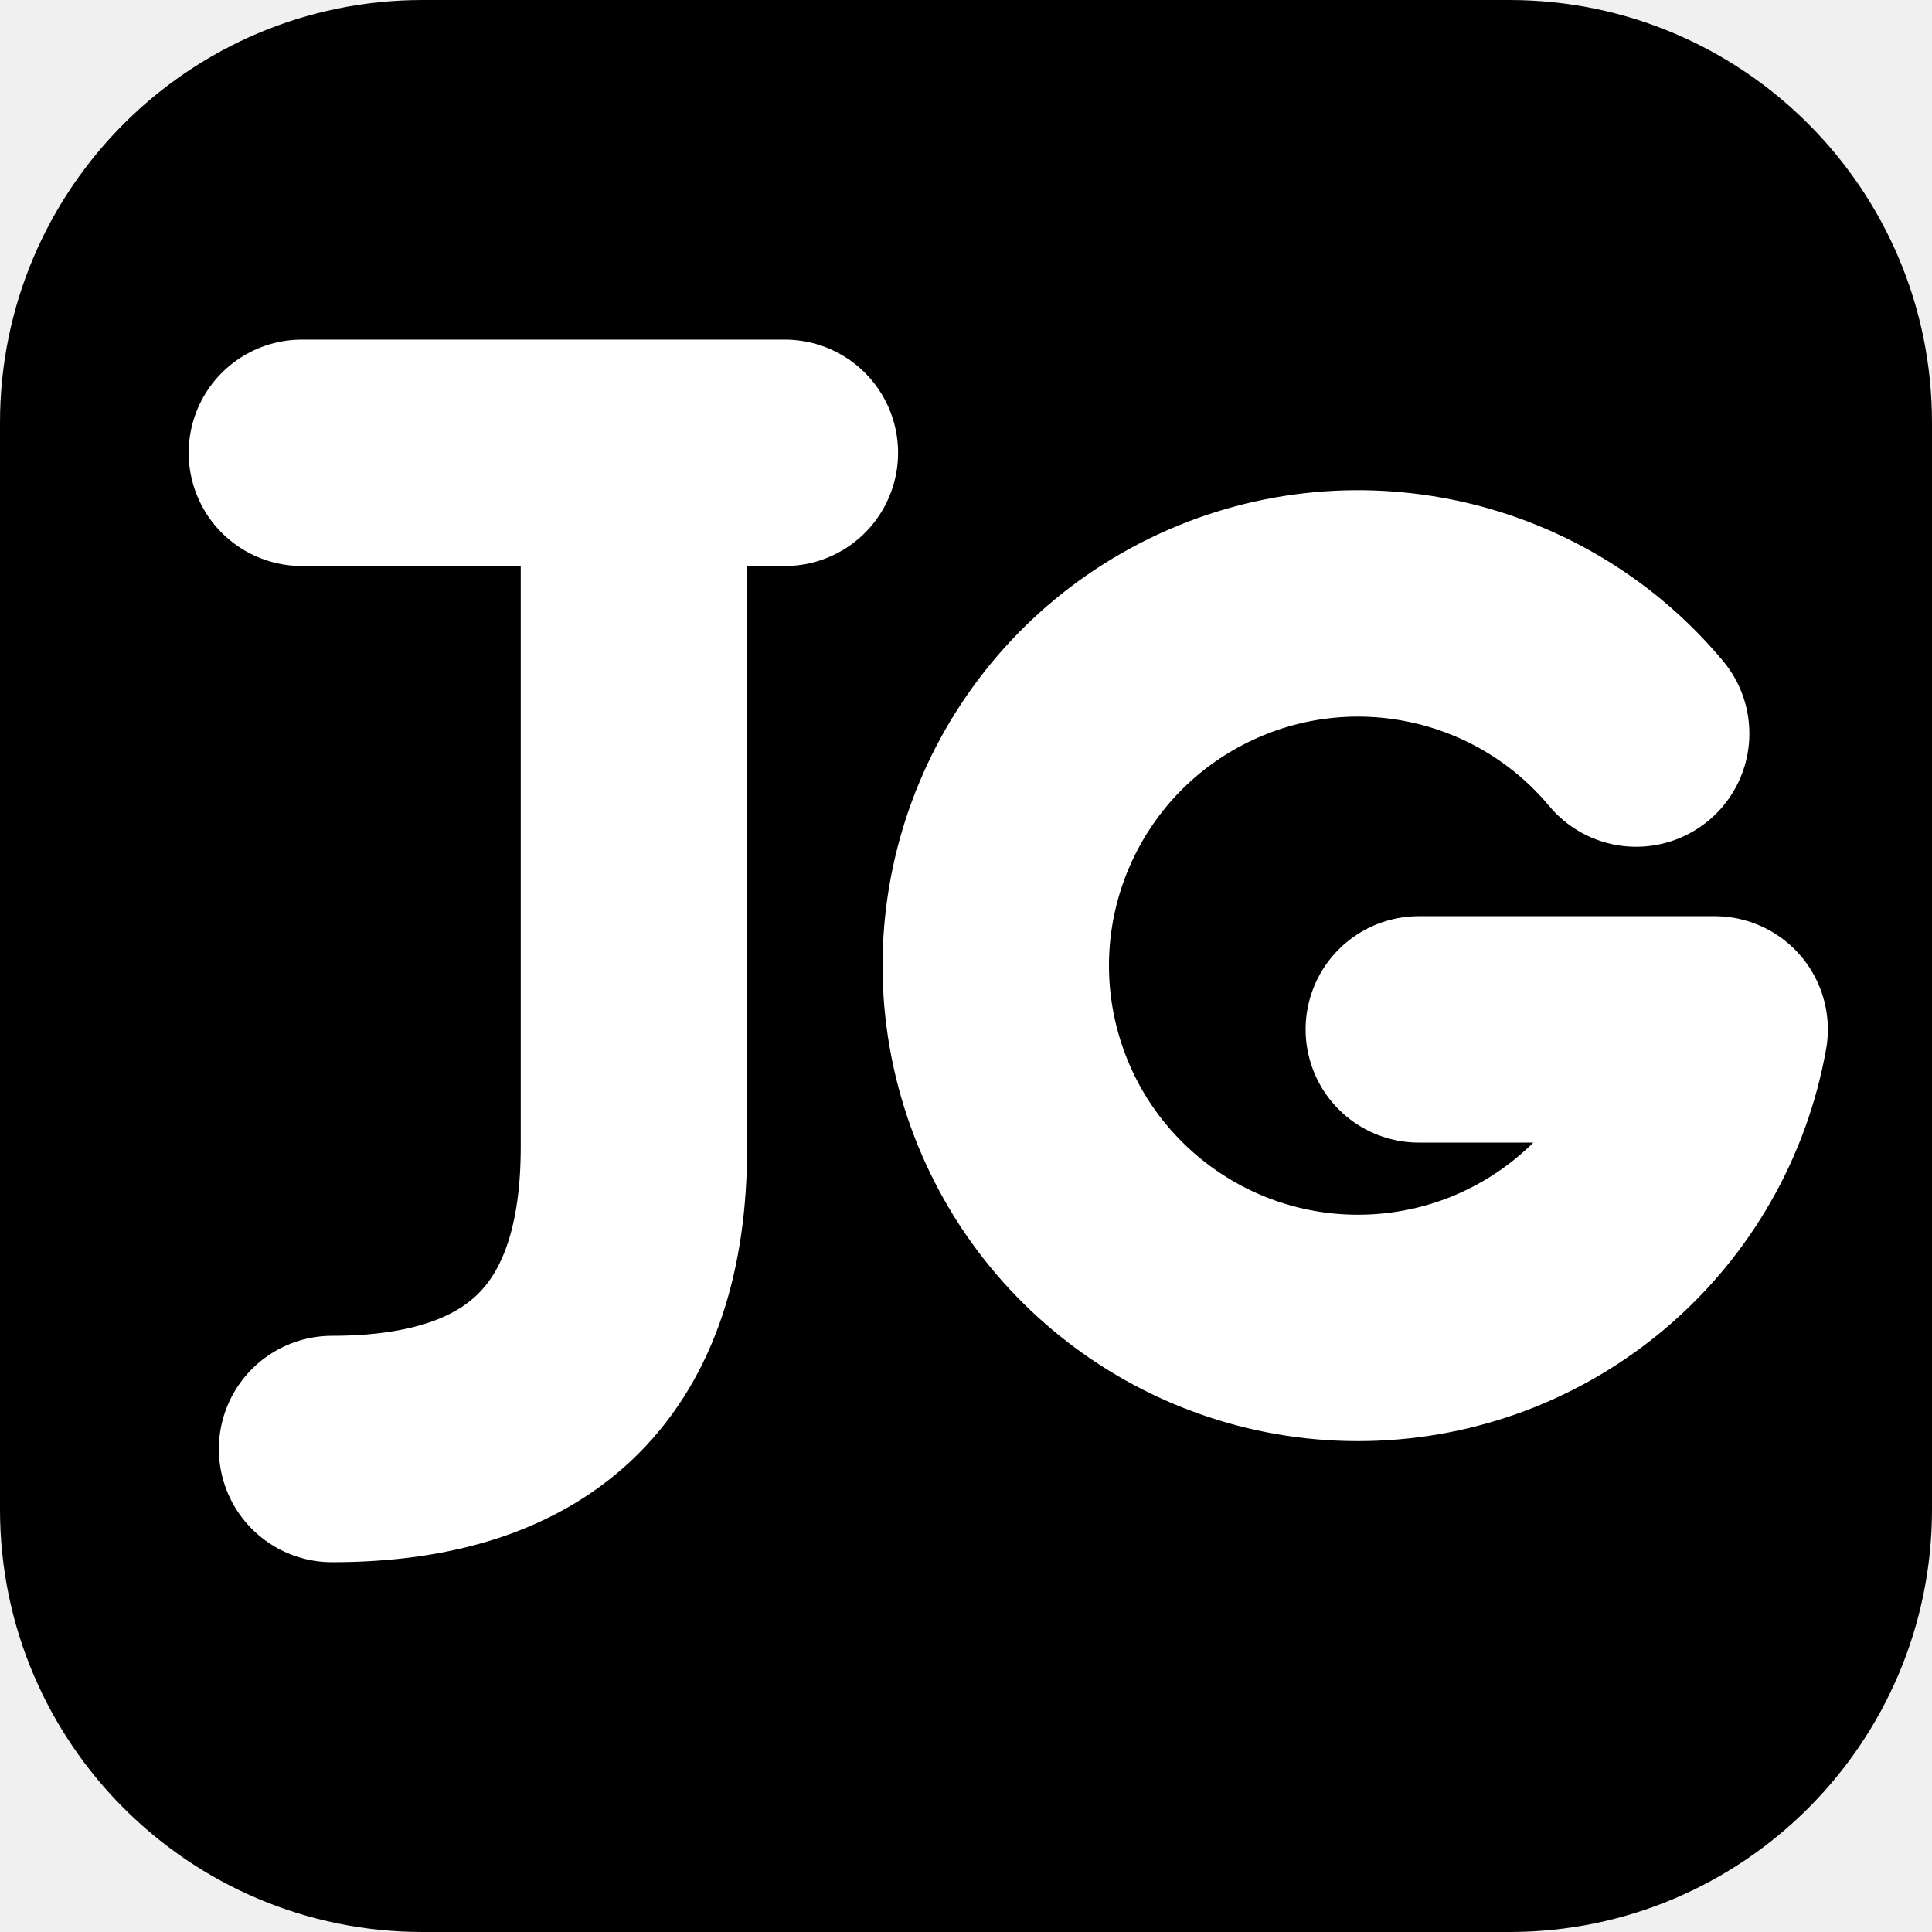
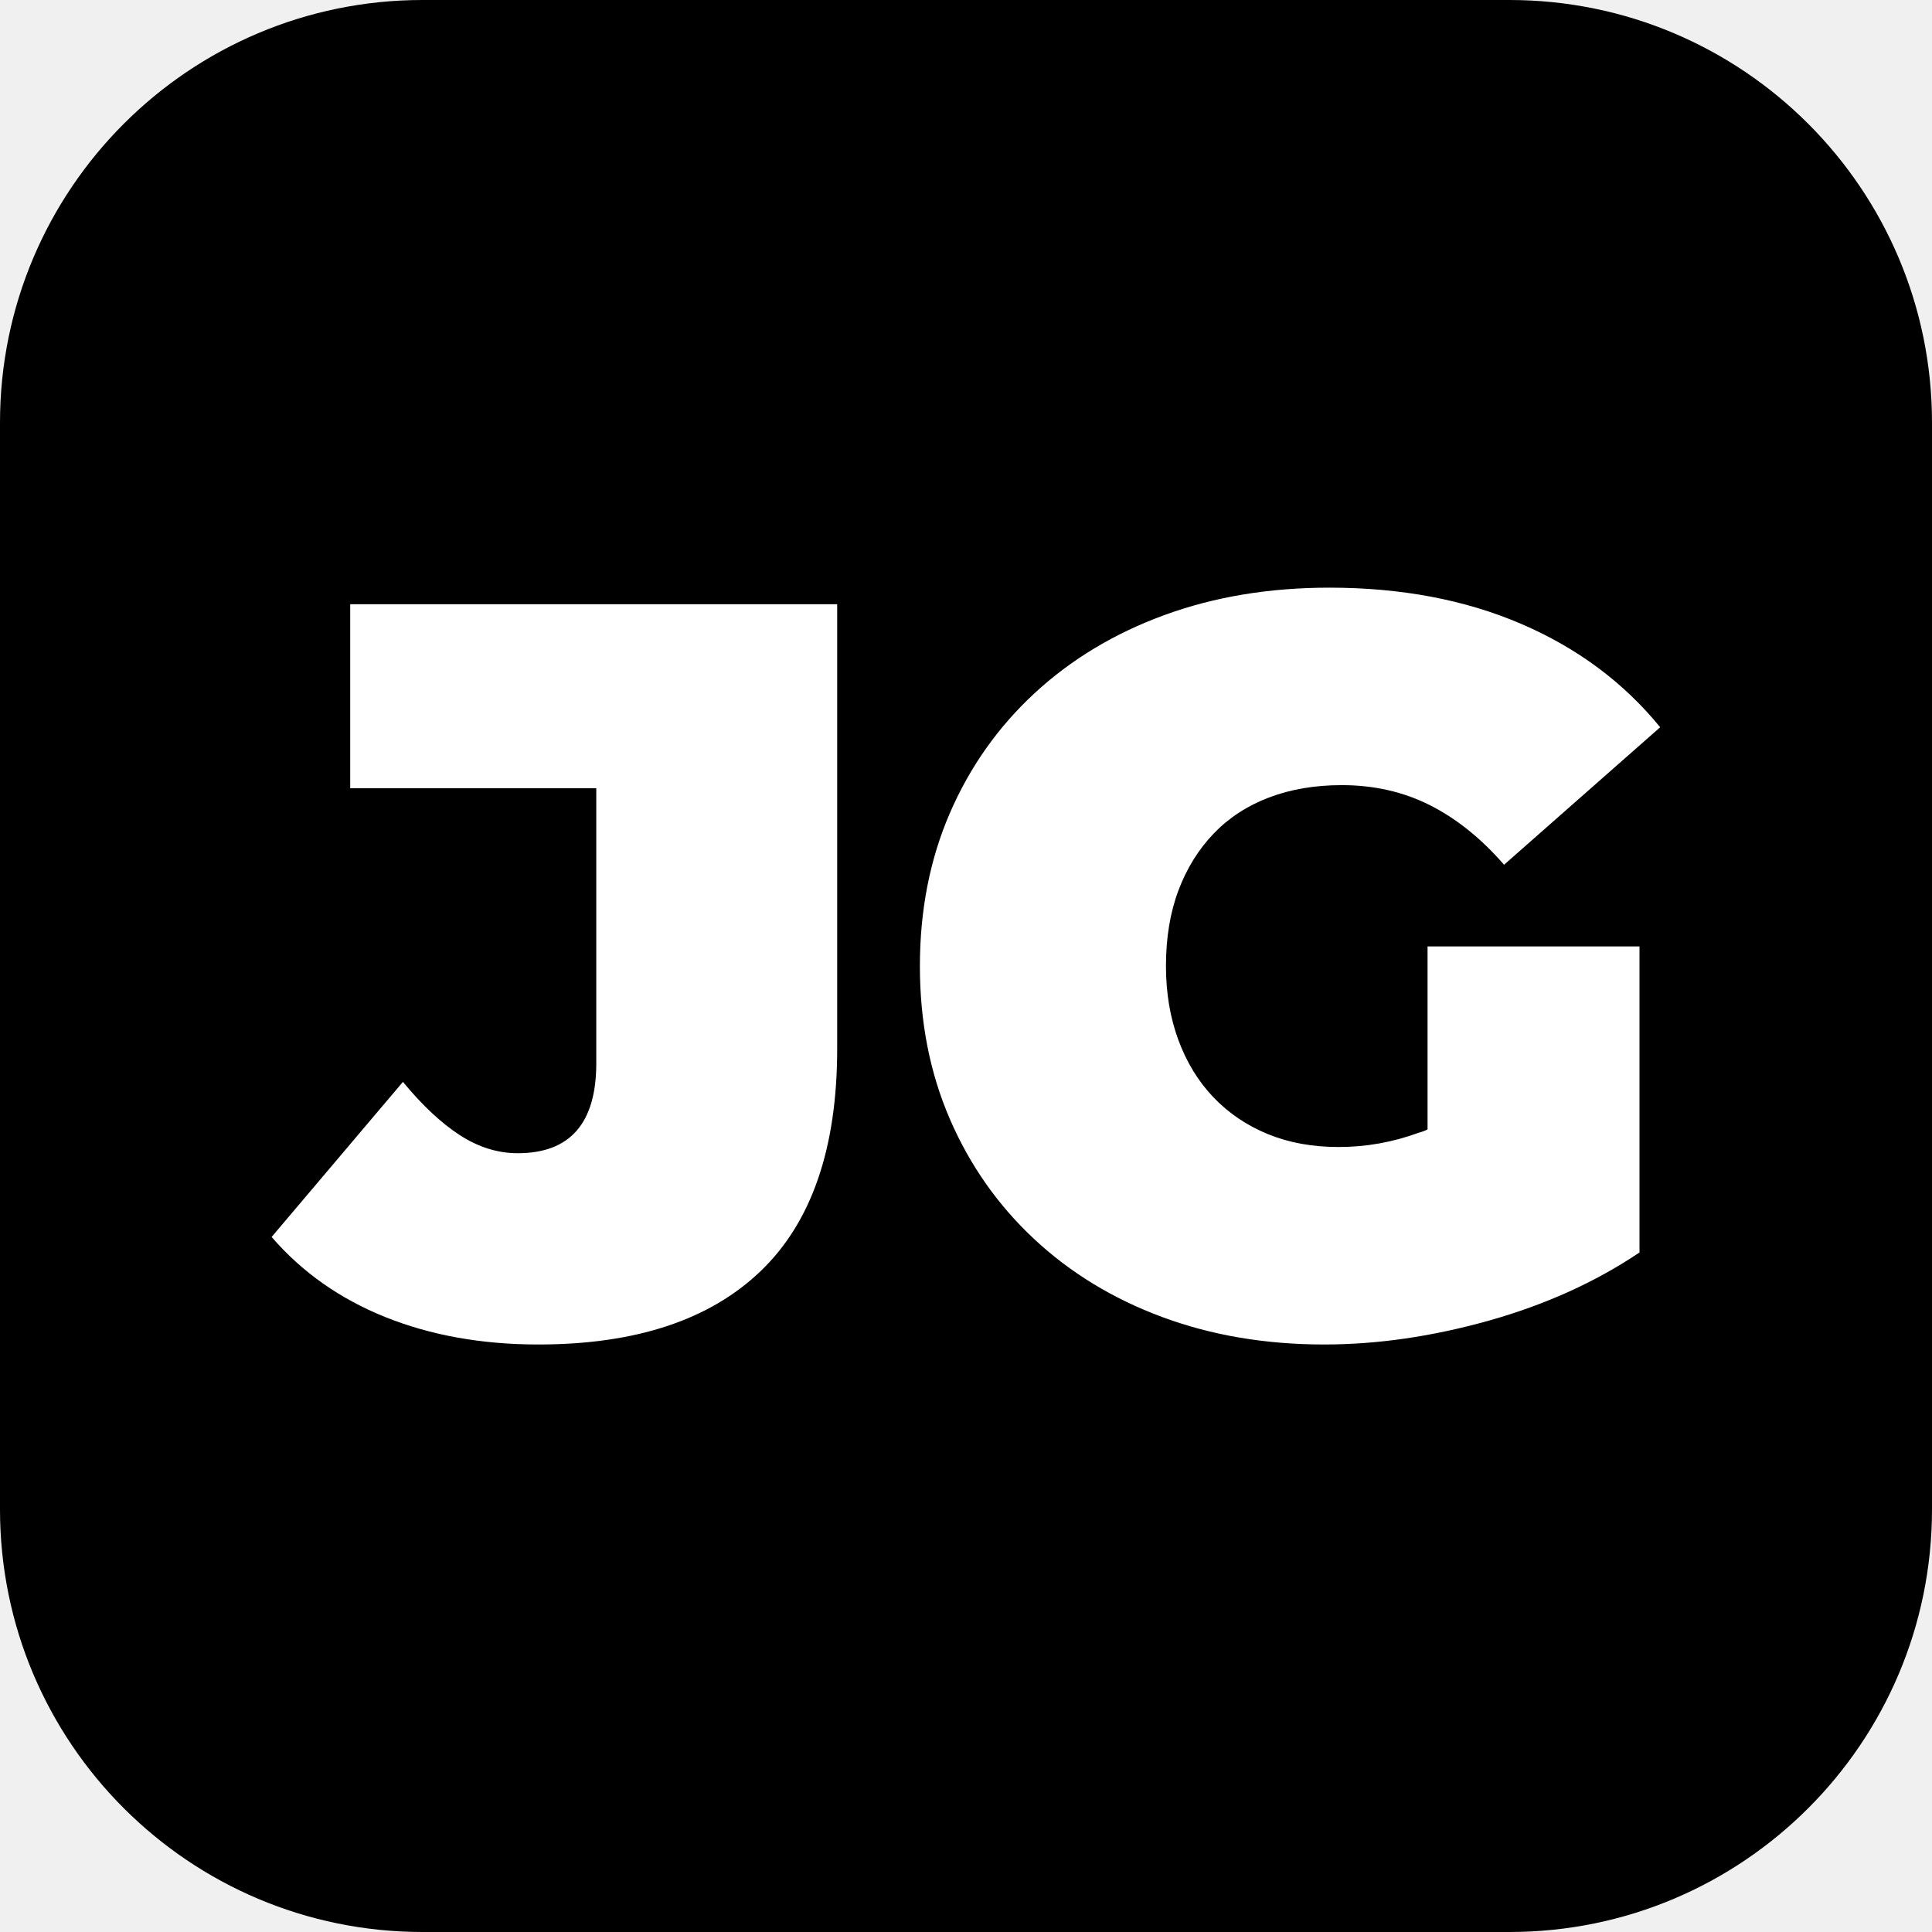
<svg xmlns="http://www.w3.org/2000/svg" viewBox="0 0 64 64">
  <rect width="64" height="64" rx="14" fill="#000" />
-   <g fill="none" stroke="#fff" stroke-width="7.5" stroke-linecap="round" stroke-linejoin="round">
-     <path d="M10 15 H26 M21 15 V38 Q21 48 11 48" />
-     <path d="M54.2 24.3 A12 12 0 1 0 56.8 34.1 H47" />
-   </g>
+   <path fill="#fff" transform="translate(9.82 43.99) scale(0.3425)" d="M23.40 1.60L23.40 1.60Q15.20 1.60 8.60-1.05Q2-3.70-2.40-8.80L-2.40-8.80L10.30-23.80Q13.10-20.40 15.80-18.65Q18.50-16.90 21.40-16.90L21.40-16.90Q29-16.90 29-25.60L29-25.60L29-52.20L5.20-52.20L5.20-70L52.30-70L52.30-27Q52.30-12.60 44.90-5.50Q37.50 1.60 23.40 1.60ZM99.40 1.60L99.40 1.60Q90.90 1.60 83.75-1.05Q76.60-3.70 71.35-8.60Q66.10-13.50 63.20-20.20Q60.30-26.90 60.30-35Q60.30-43.10 63.20-49.80Q66.10-56.50 71.40-61.40Q76.70-66.30 83.95-68.95Q91.20-71.60 99.90-71.60L99.90-71.60Q110.30-71.60 118.45-68.10Q126.60-64.60 131.90-58.10L131.90-58.10L116.80-44.80Q113.50-48.60 109.65-50.55Q105.80-52.50 101.10-52.50L101.10-52.50Q97.20-52.50 94.05-51.30Q90.90-50.10 88.70-47.80Q86.50-45.50 85.30-42.30Q84.10-39.10 84.10-35L84.10-35Q84.10-31.10 85.30-27.85Q86.50-24.60 88.70-22.30Q90.90-20 93.95-18.75Q97-17.50 100.80-17.50L100.80-17.50Q104.80-17.50 108.60-18.90L108.60-18.90Q109-19 109.40-19.20L109.40-19.20L109.40-36.90L129.90-36.90L129.90-7.30Q123.50-3 115.30-0.70Q107.10 1.60 99.40 1.60Z" />
</svg>
